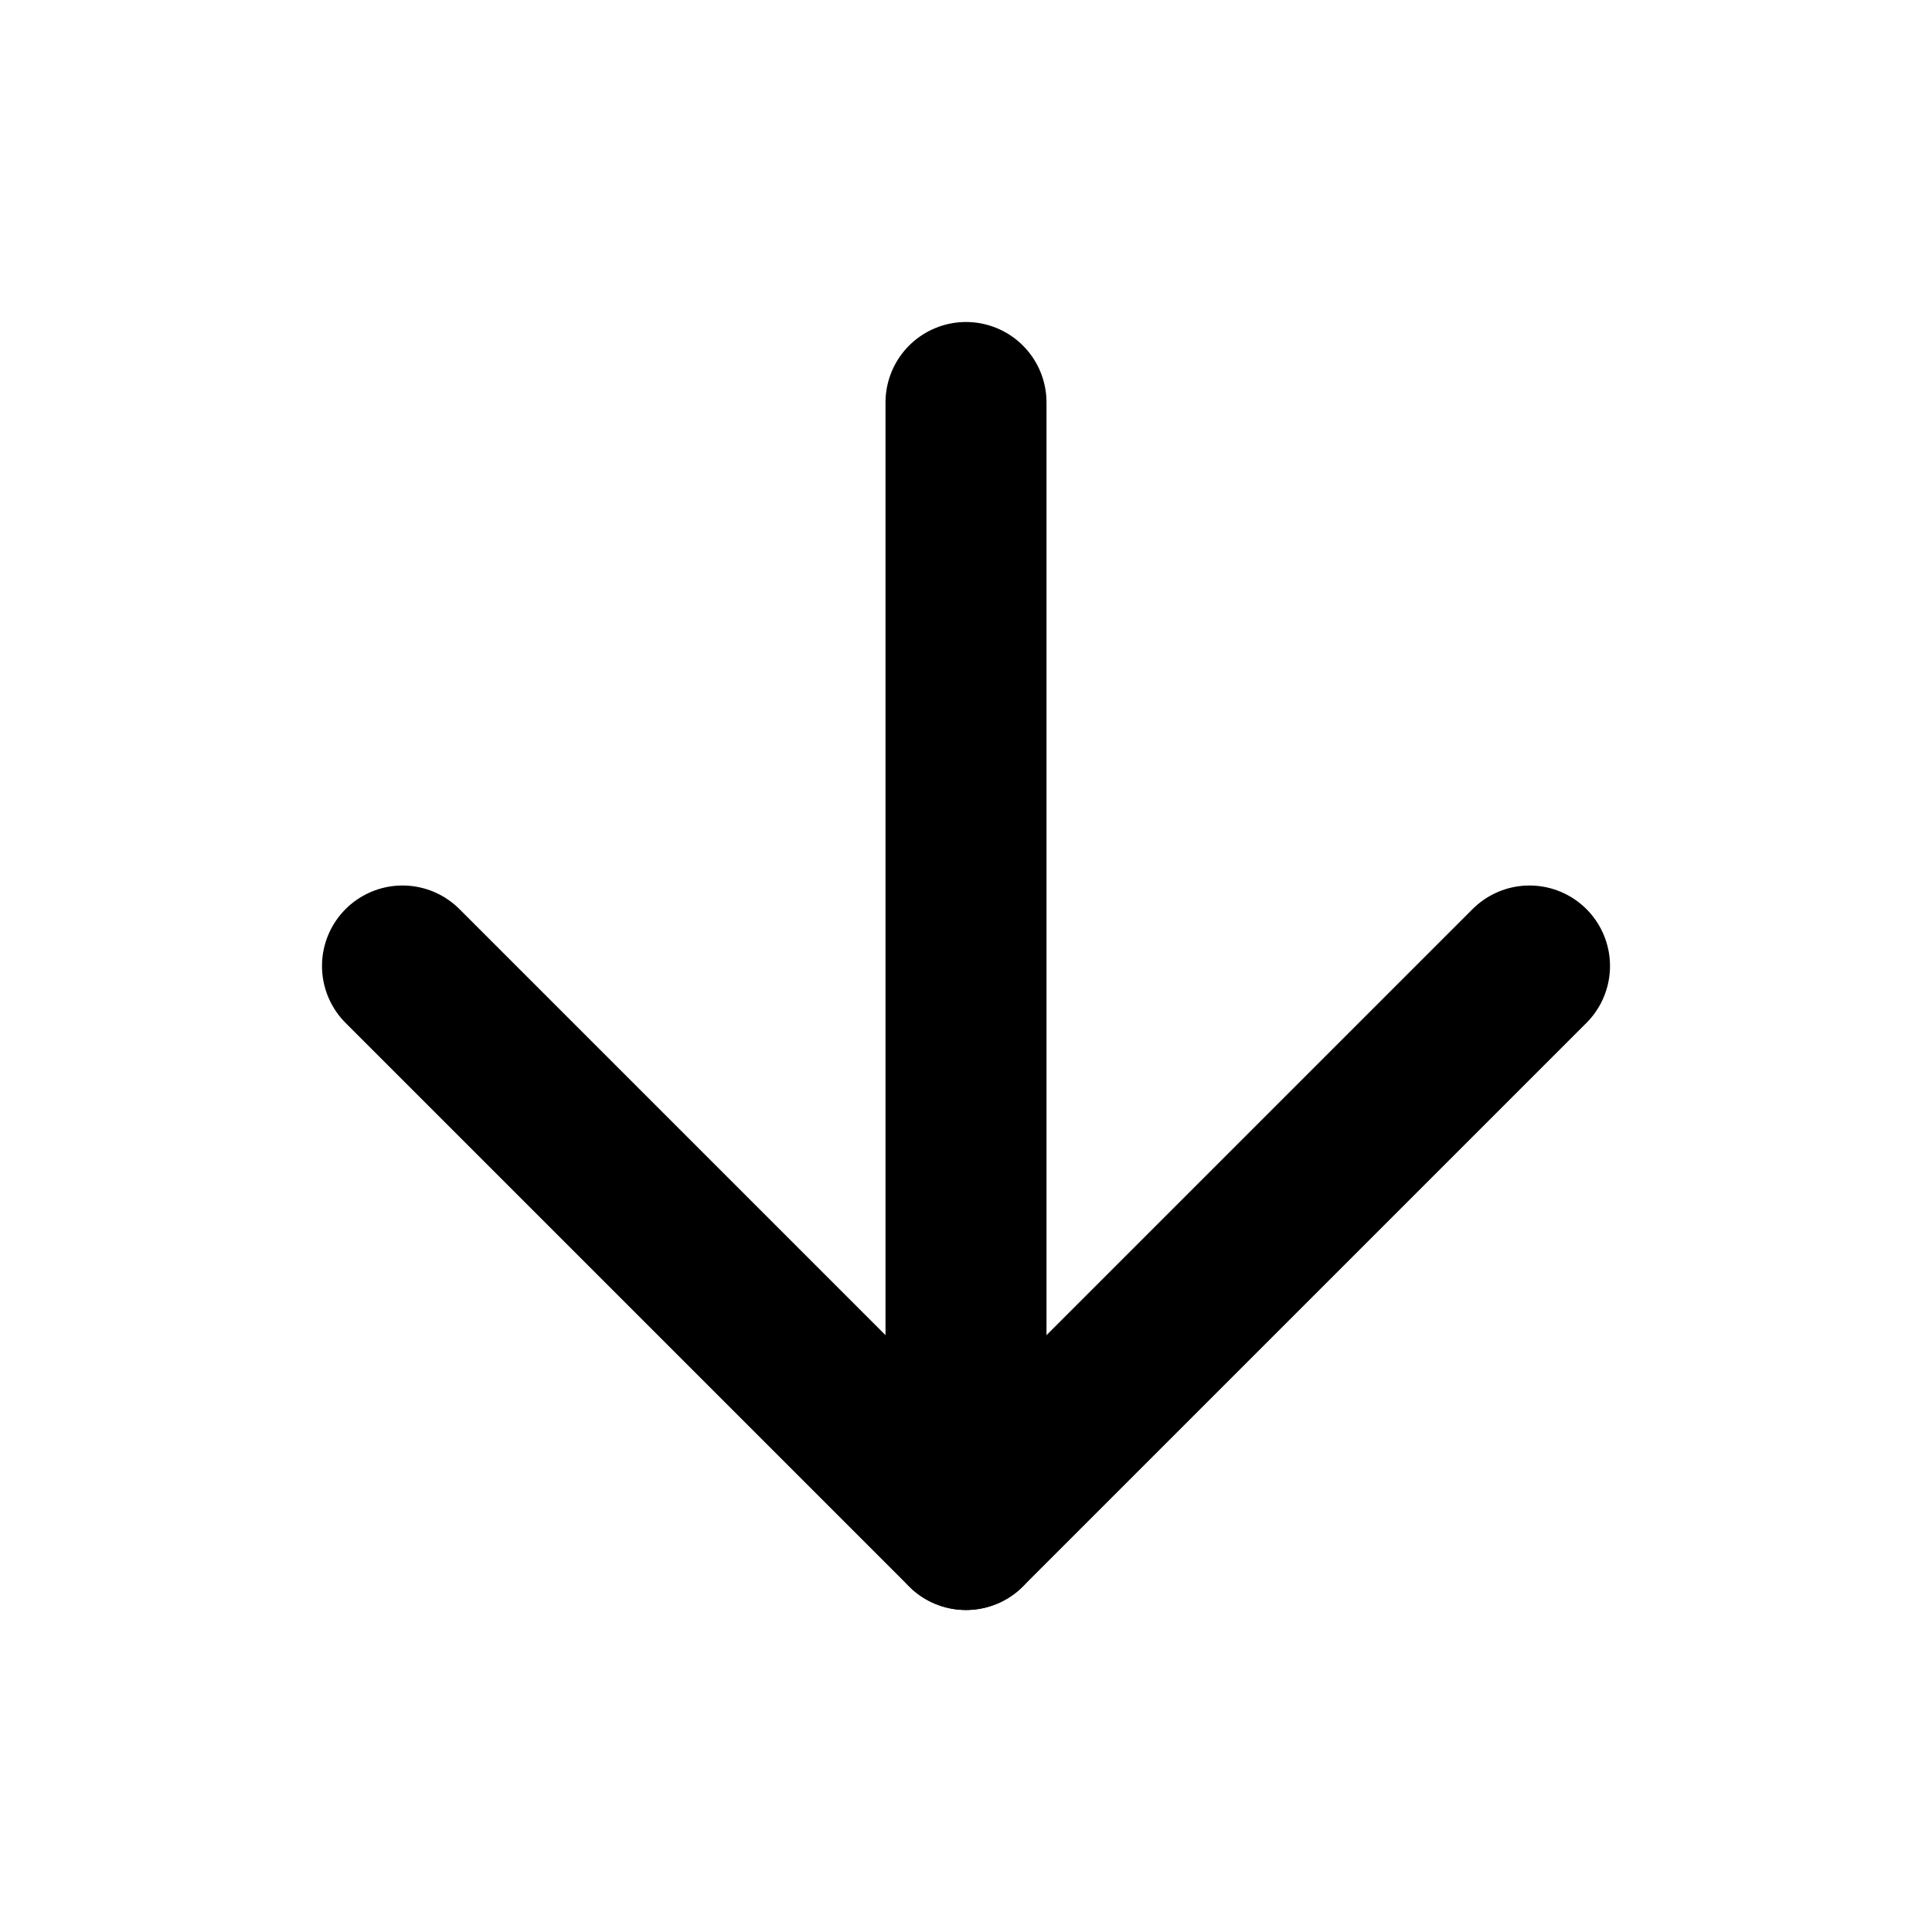
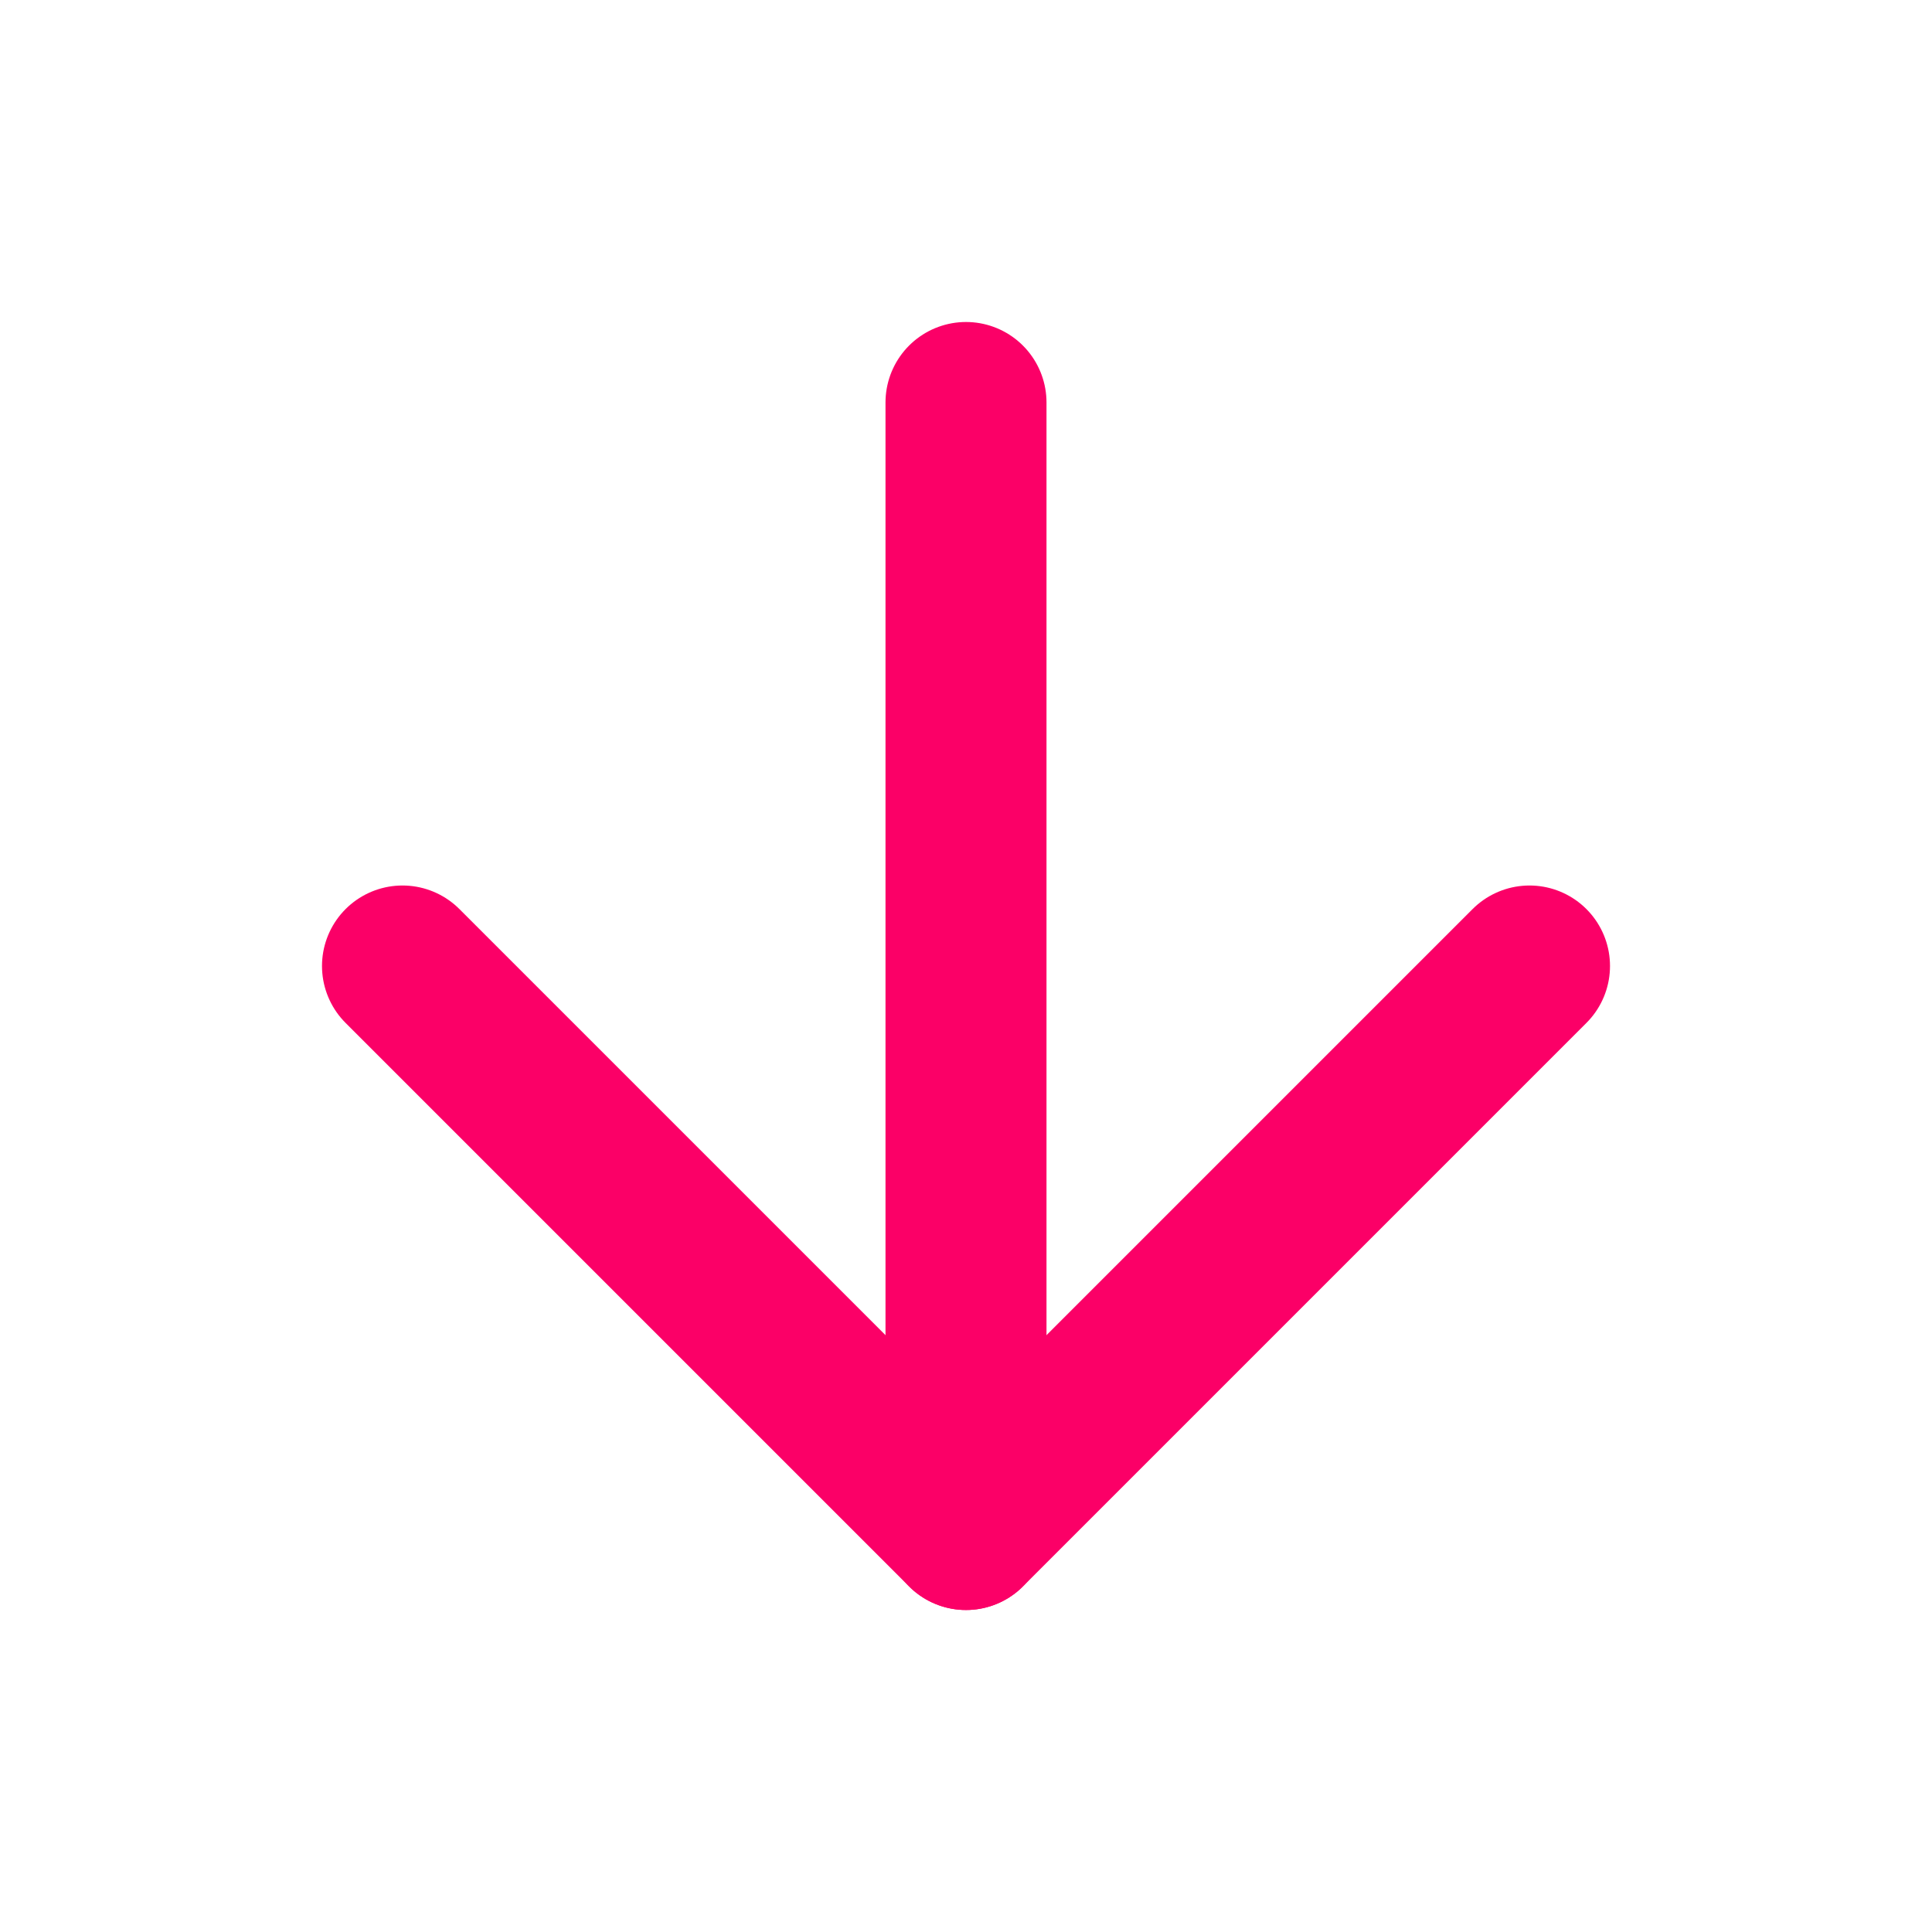
- <svg xmlns="http://www.w3.org/2000/svg" width="24" height="24" viewBox="0 0 24 24" fill="none" stroke="currentColor" stroke-width="2" stroke-linecap="round" stroke-linejoin="round" class="feather feather-arrow-down">
+ <svg xmlns="http://www.w3.org/2000/svg" width="24" height="24" viewBox="0 0 24 24" fill="none" stroke="#fb0067" stroke-width="2" stroke-linecap="round" stroke-linejoin="round" class="feather feather-arrow-down">
  <line x1="12" y1="5" x2="12" y2="19" />
  <polyline points="19 12 12 19 5 12" />
</svg>
